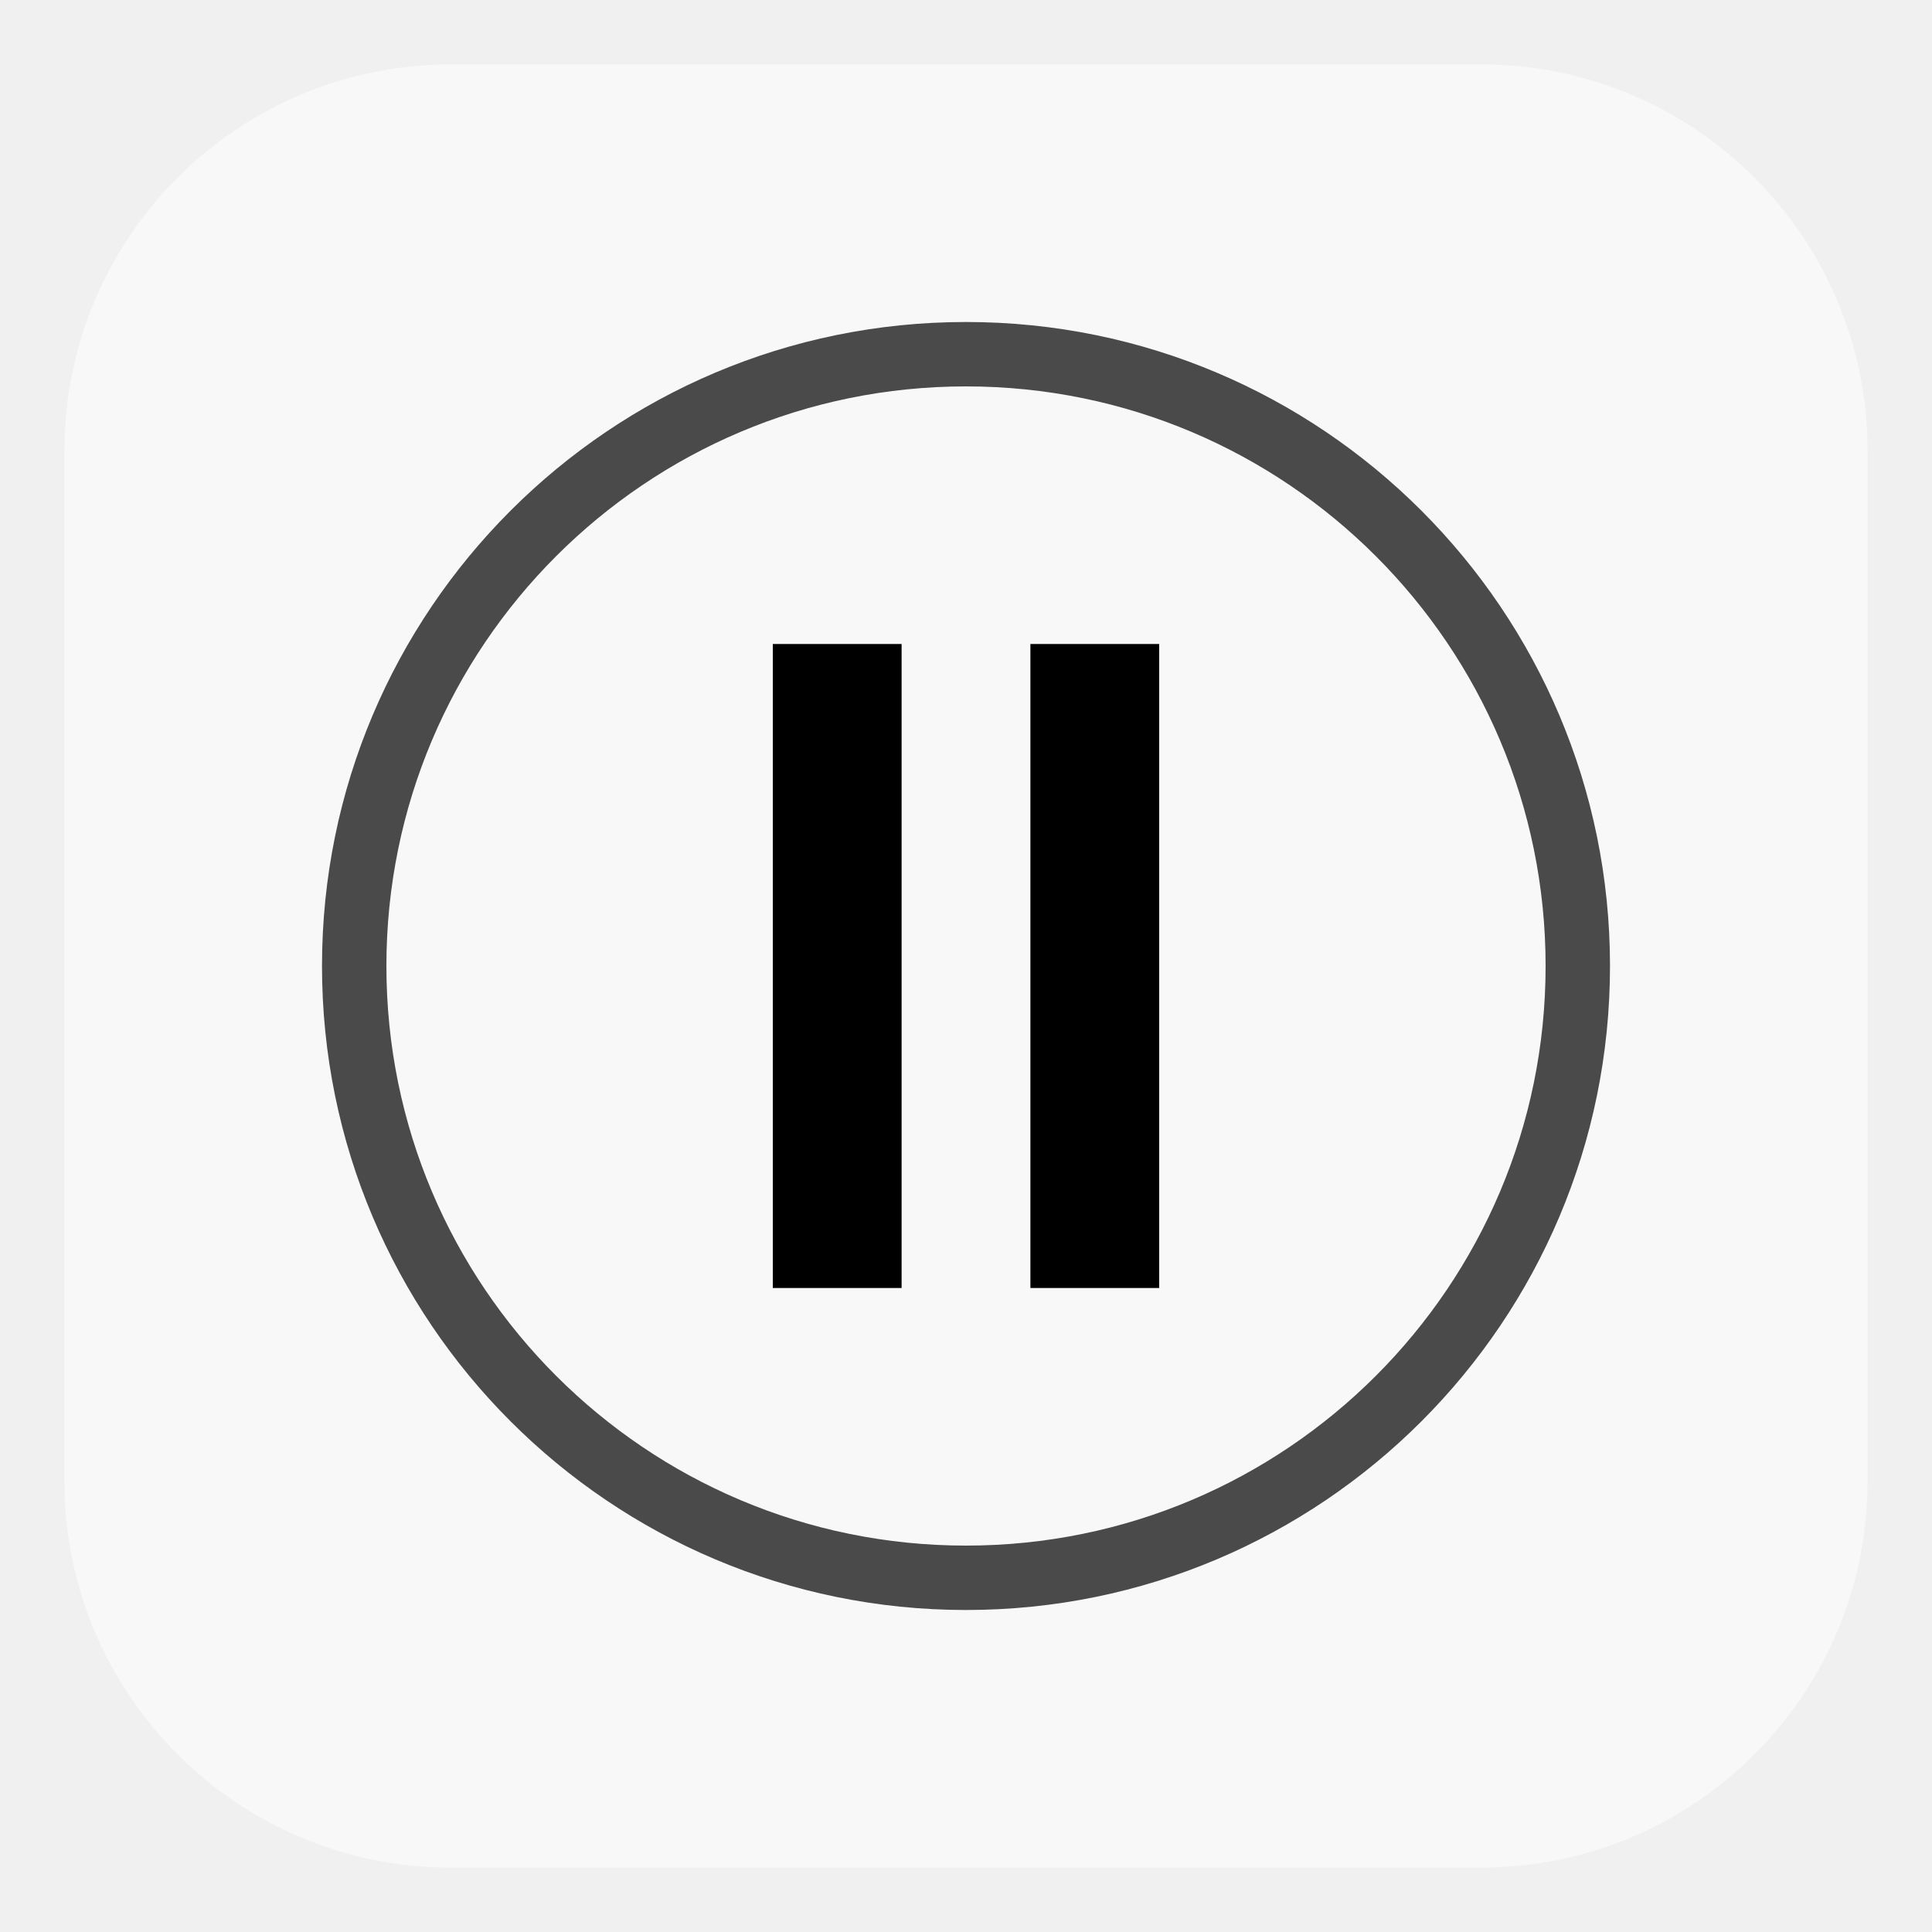
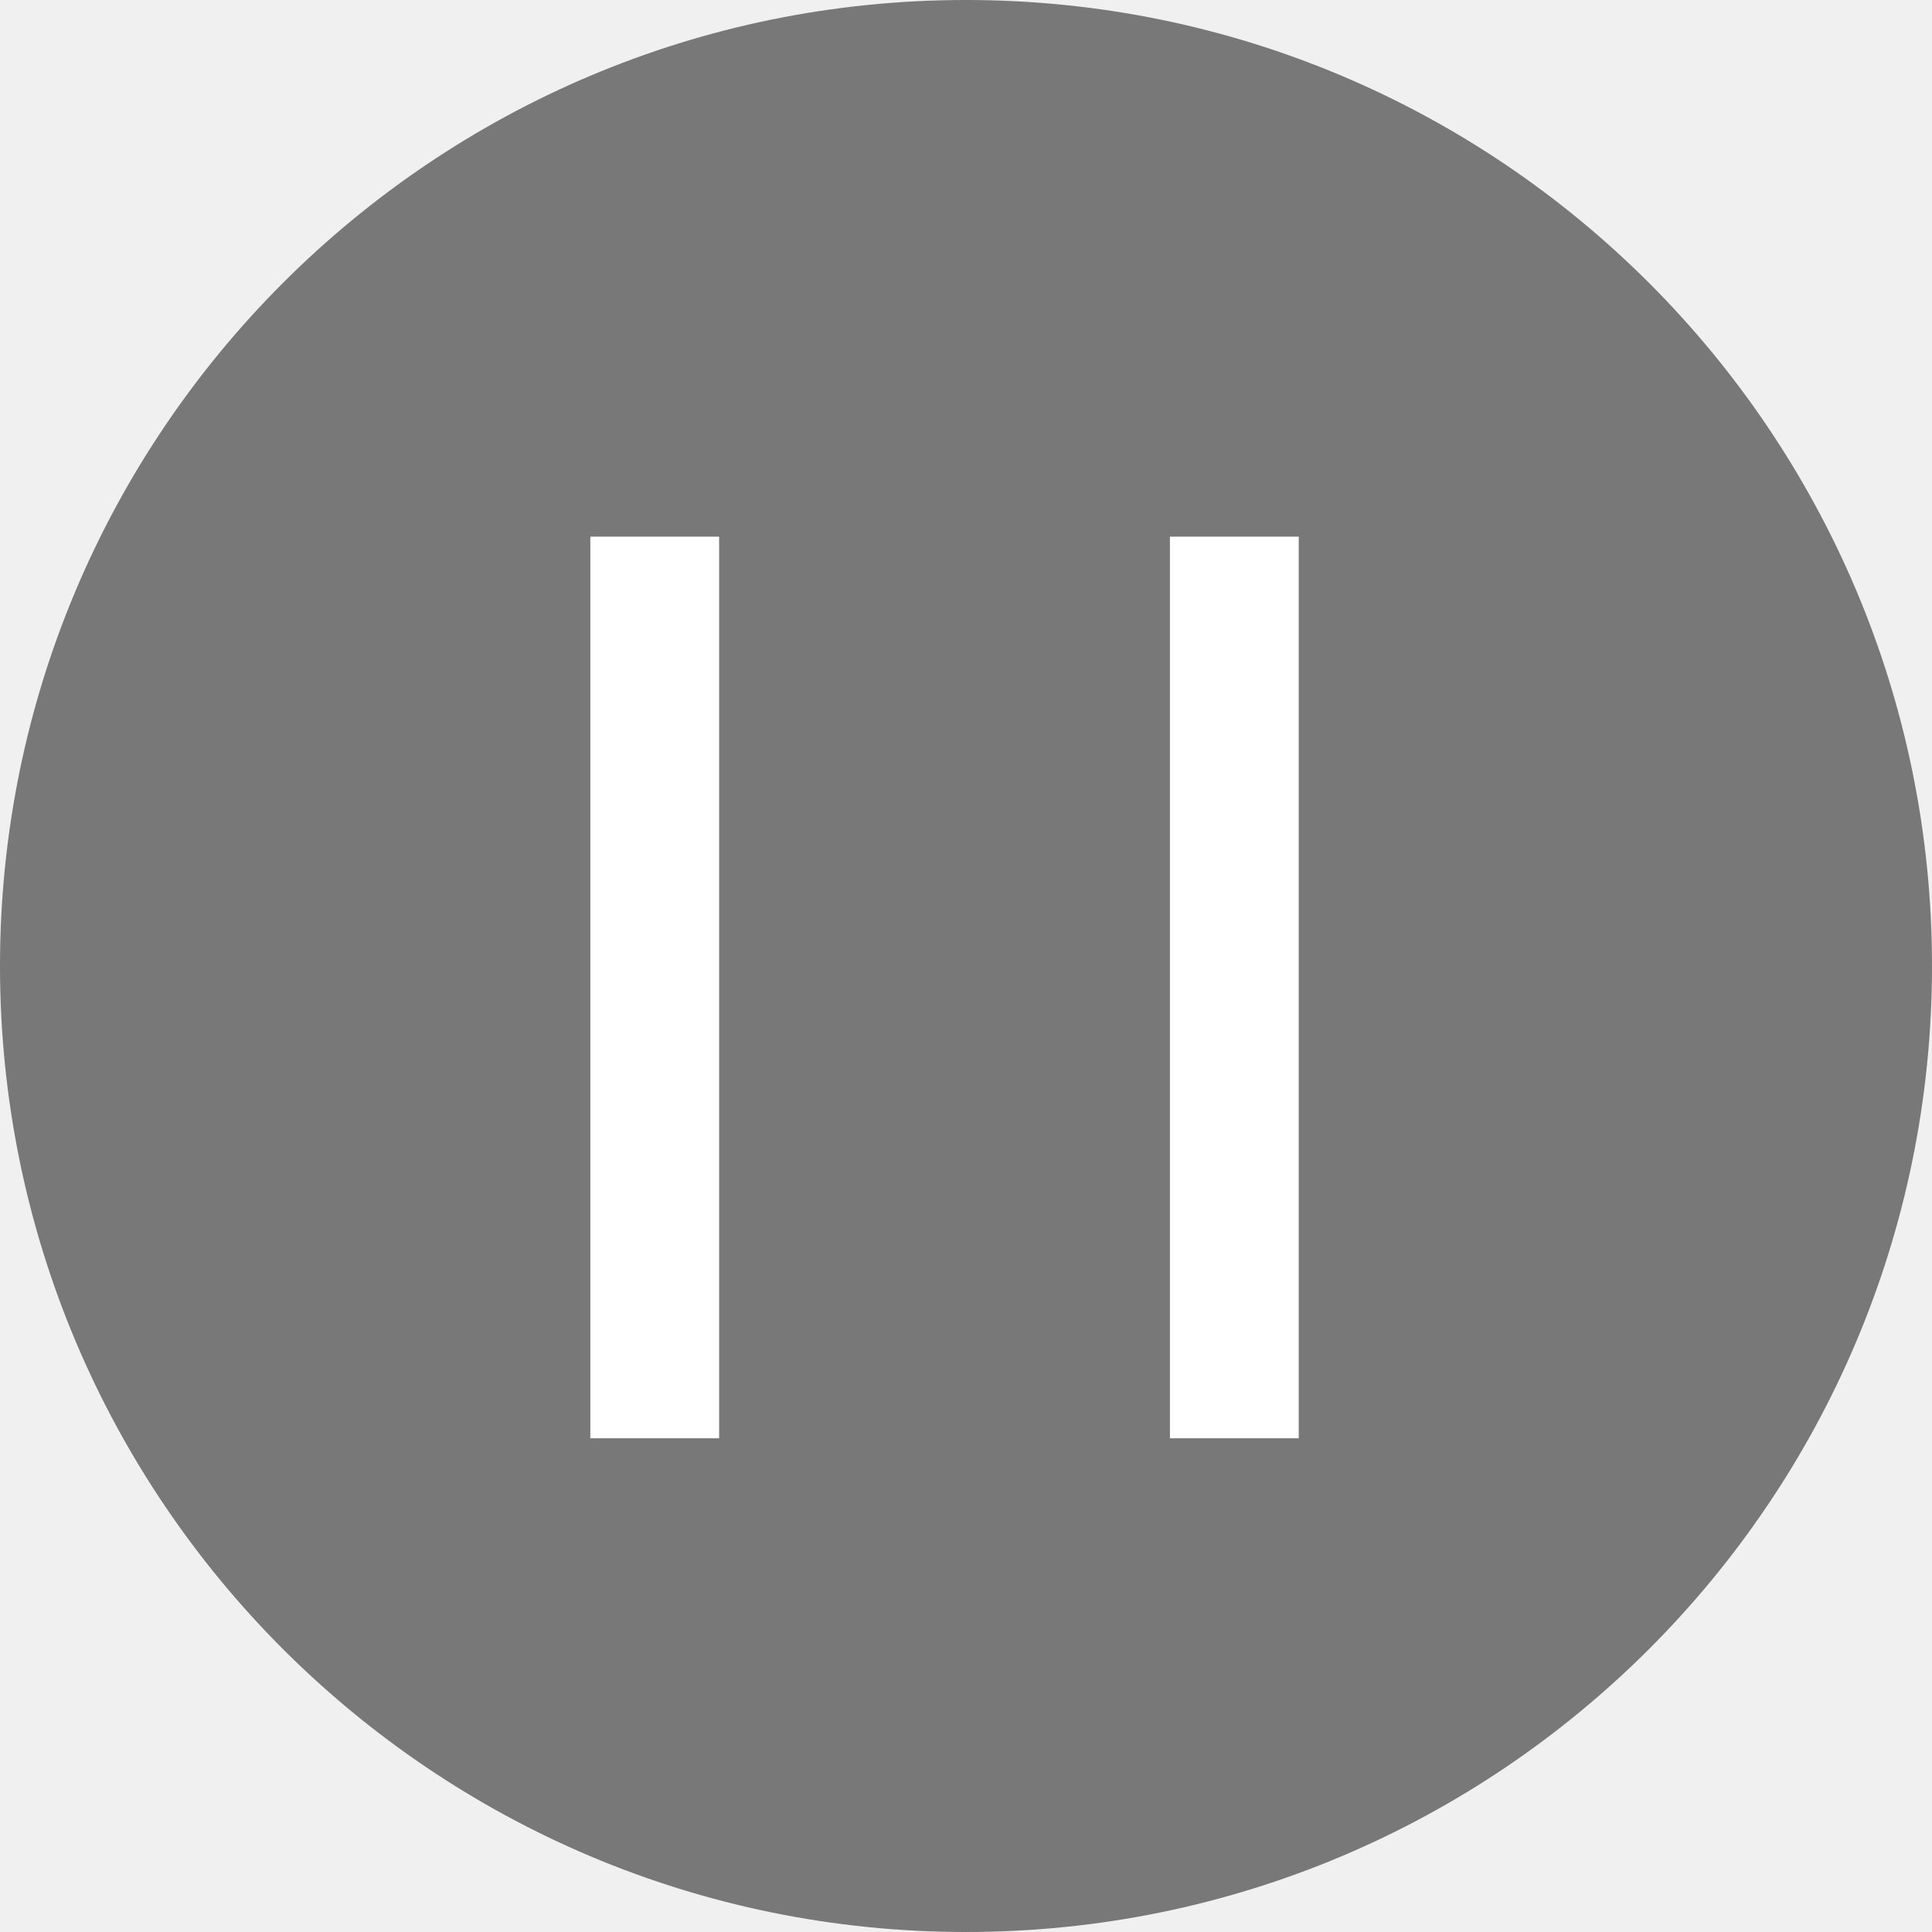
- <svg xmlns="http://www.w3.org/2000/svg" width="30px" height="30px" viewBox="0 0 30 30" version="1.1">
-   <defs />
-   <g id="Page-1" stroke="none" stroke-width="1" fill="none" fill-rule="evenodd">
-     <g id="pause-normal-mini">
-       <g id="Group" transform="translate(1, 1)">
-         <rect id="Rectangle-3" fill-opacity="0.5" fill="#FFFFFF" x="0" y="0" width="28" height="28" rx="6" />
-         <path d="M14,23.5 C19.247,23.5 23.5,19.247 23.5,14 C23.5,8.753 19.247,4.5 14,4.5 C8.753,4.5 4.5,8.753 4.5,14 C4.5,19.247 8.753,23.5 14,23.5 Z" id="Oval-31" stroke-opacity="0.7" stroke="#000000" stroke-linecap="round" stroke-linejoin="round" />
-         <rect id="Rectangle-10" fill="#000000" x="11" y="9" width="2" height="10" />
-         <rect id="Rectangle-10" fill="#000000" x="15" y="9" width="2" height="10" />
+ <svg xmlns="http://www.w3.org/2000/svg" width="36px" height="36px" viewBox="0 0 36 36" version="1.1">
+   <g id="浅色主题" stroke="none" stroke-width="1" fill="none" fill-rule="evenodd">
+     <g id="小窗口样式" transform="translate(-1629, -744)">
+       <g id="close_round备份" transform="translate(1629, 744)">
+         <rect id="占位" fill="#000000" opacity="0.5" x="0" y="0" width="36" height="36" rx="18" />
+         <path d="M13.4,10 L13.4,26.8 L11,26.8 L11,10 L13.4,10 Z M24.2,10 L24.2,26.8 L21.8,26.8 L21.8,10 L24.2,10 Z" id="Combined-Shape" fill="#FFFFFF" fill-rule="nonzero" transform="translate(17.6, 18.4) scale(-1, 1) translate(-17.6, -18.4) " />
      </g>
    </g>
  </g>
</svg>
